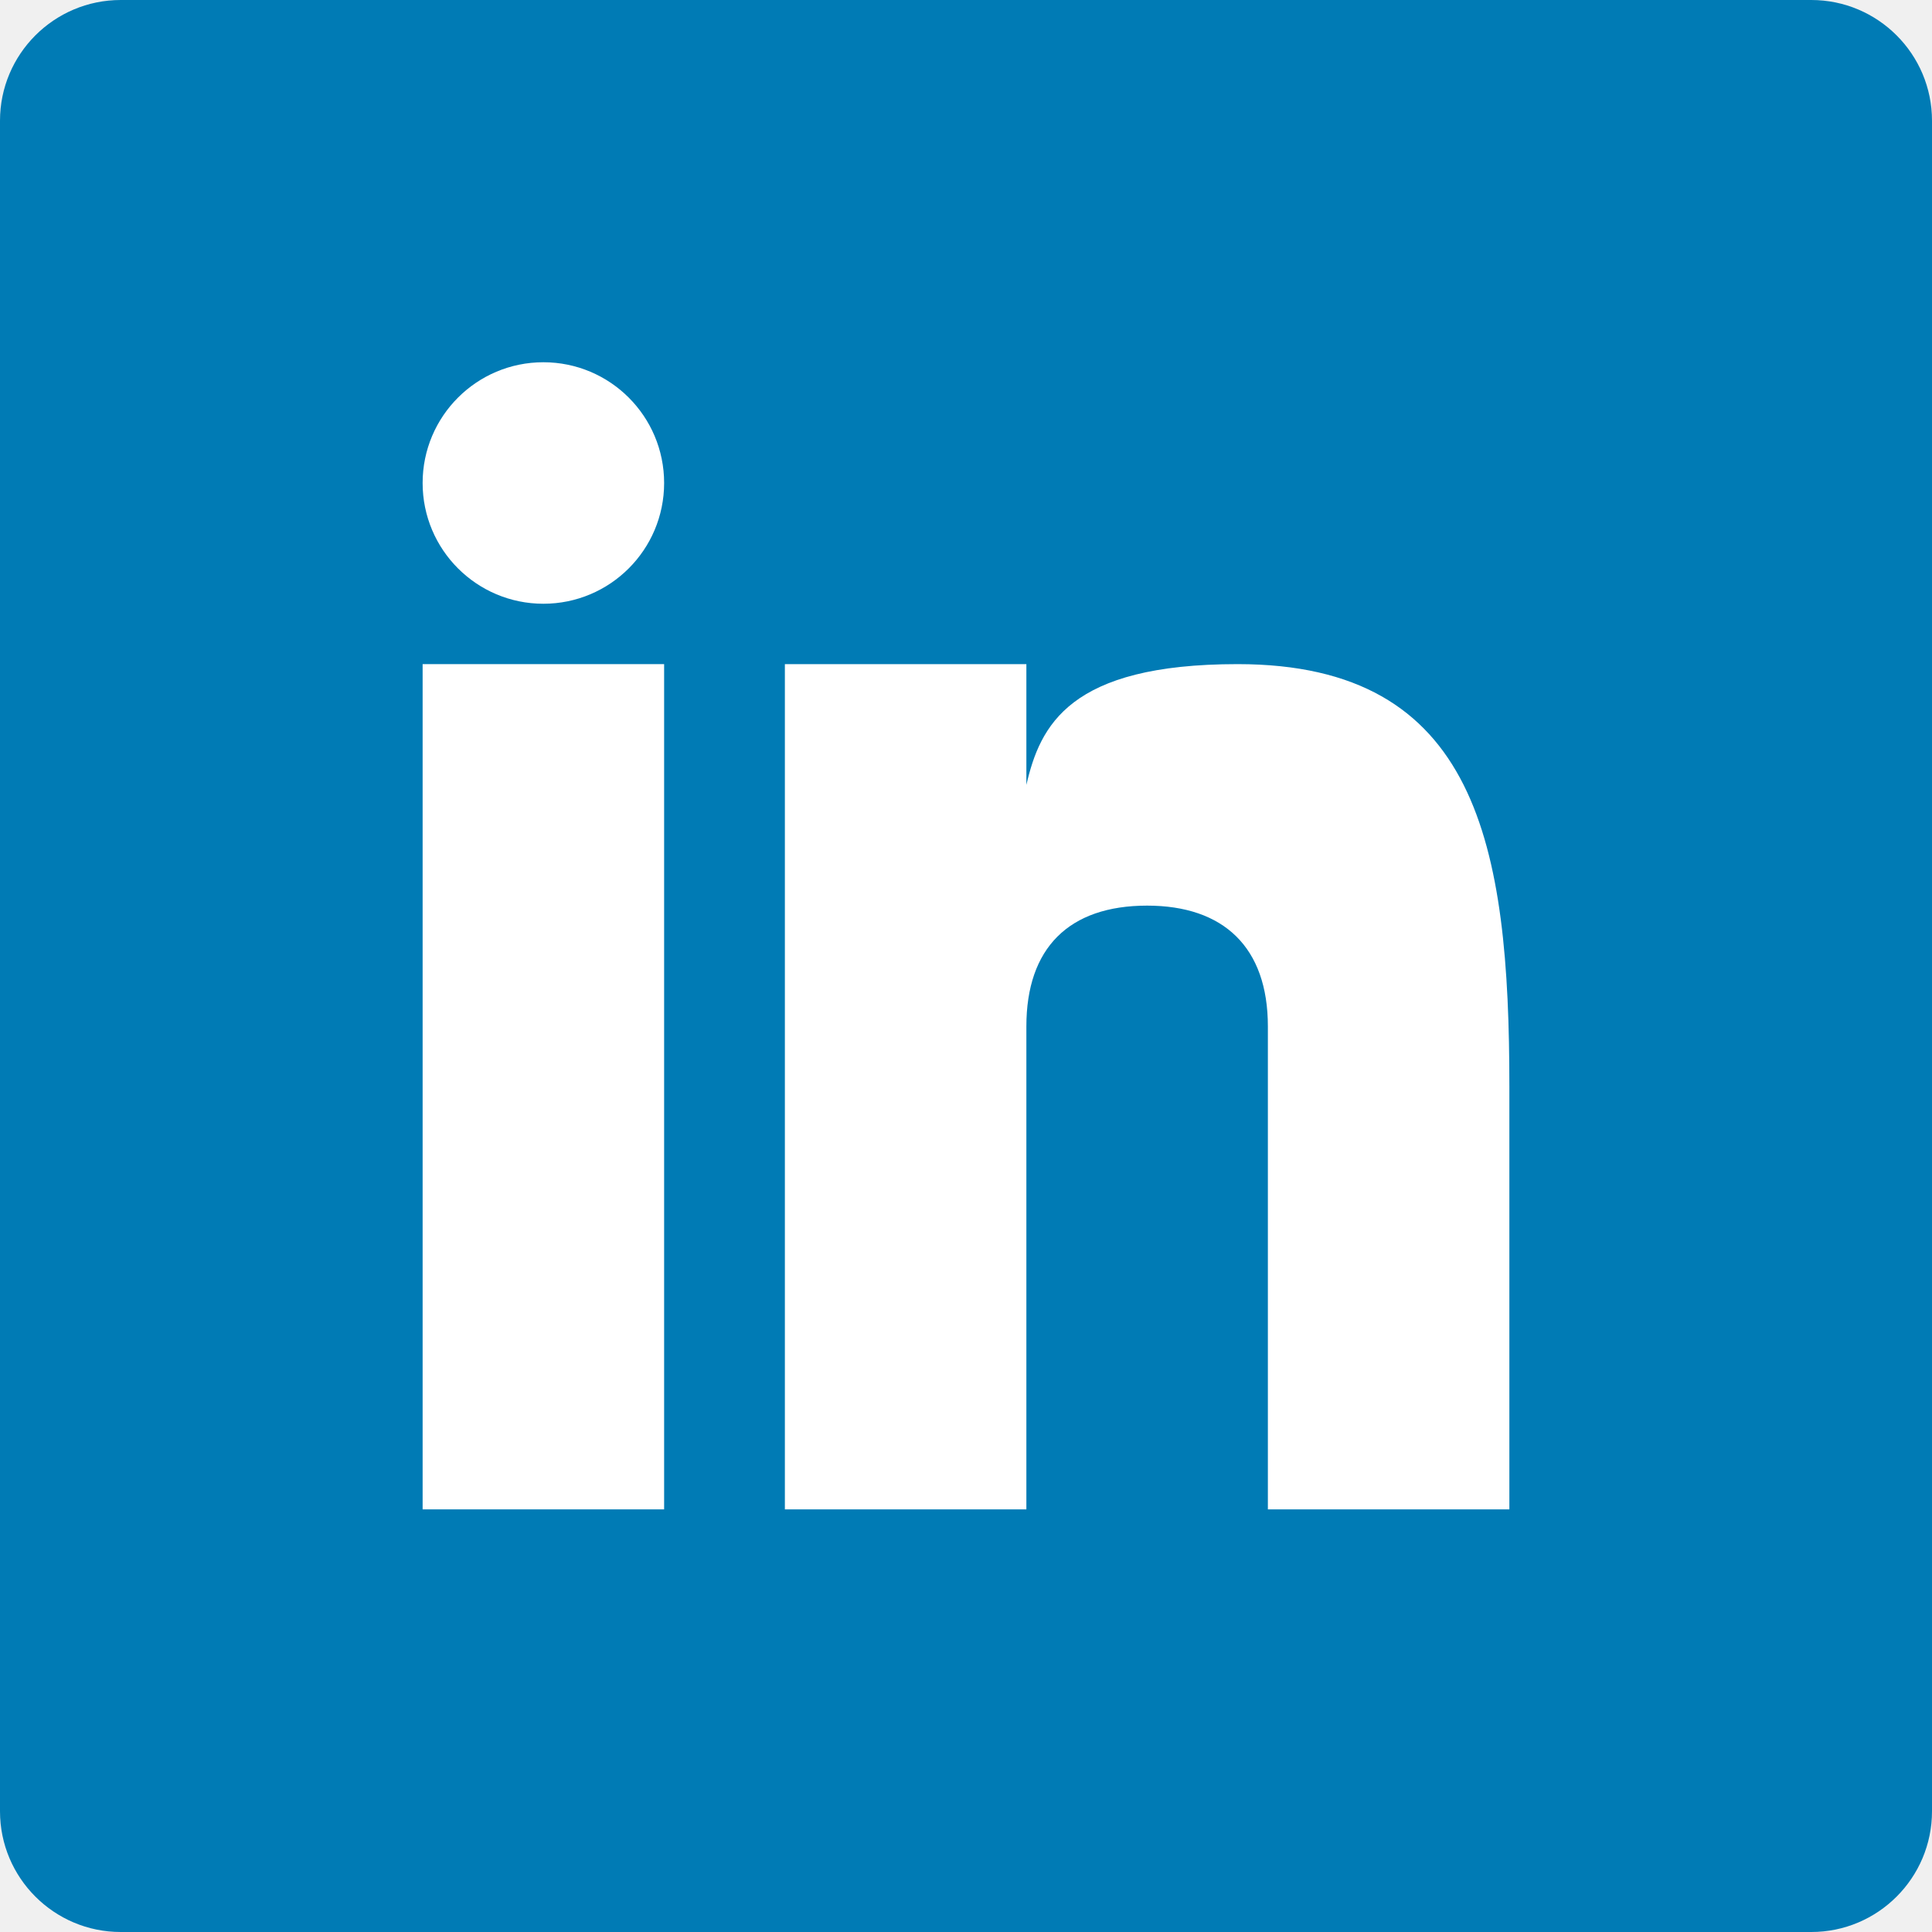
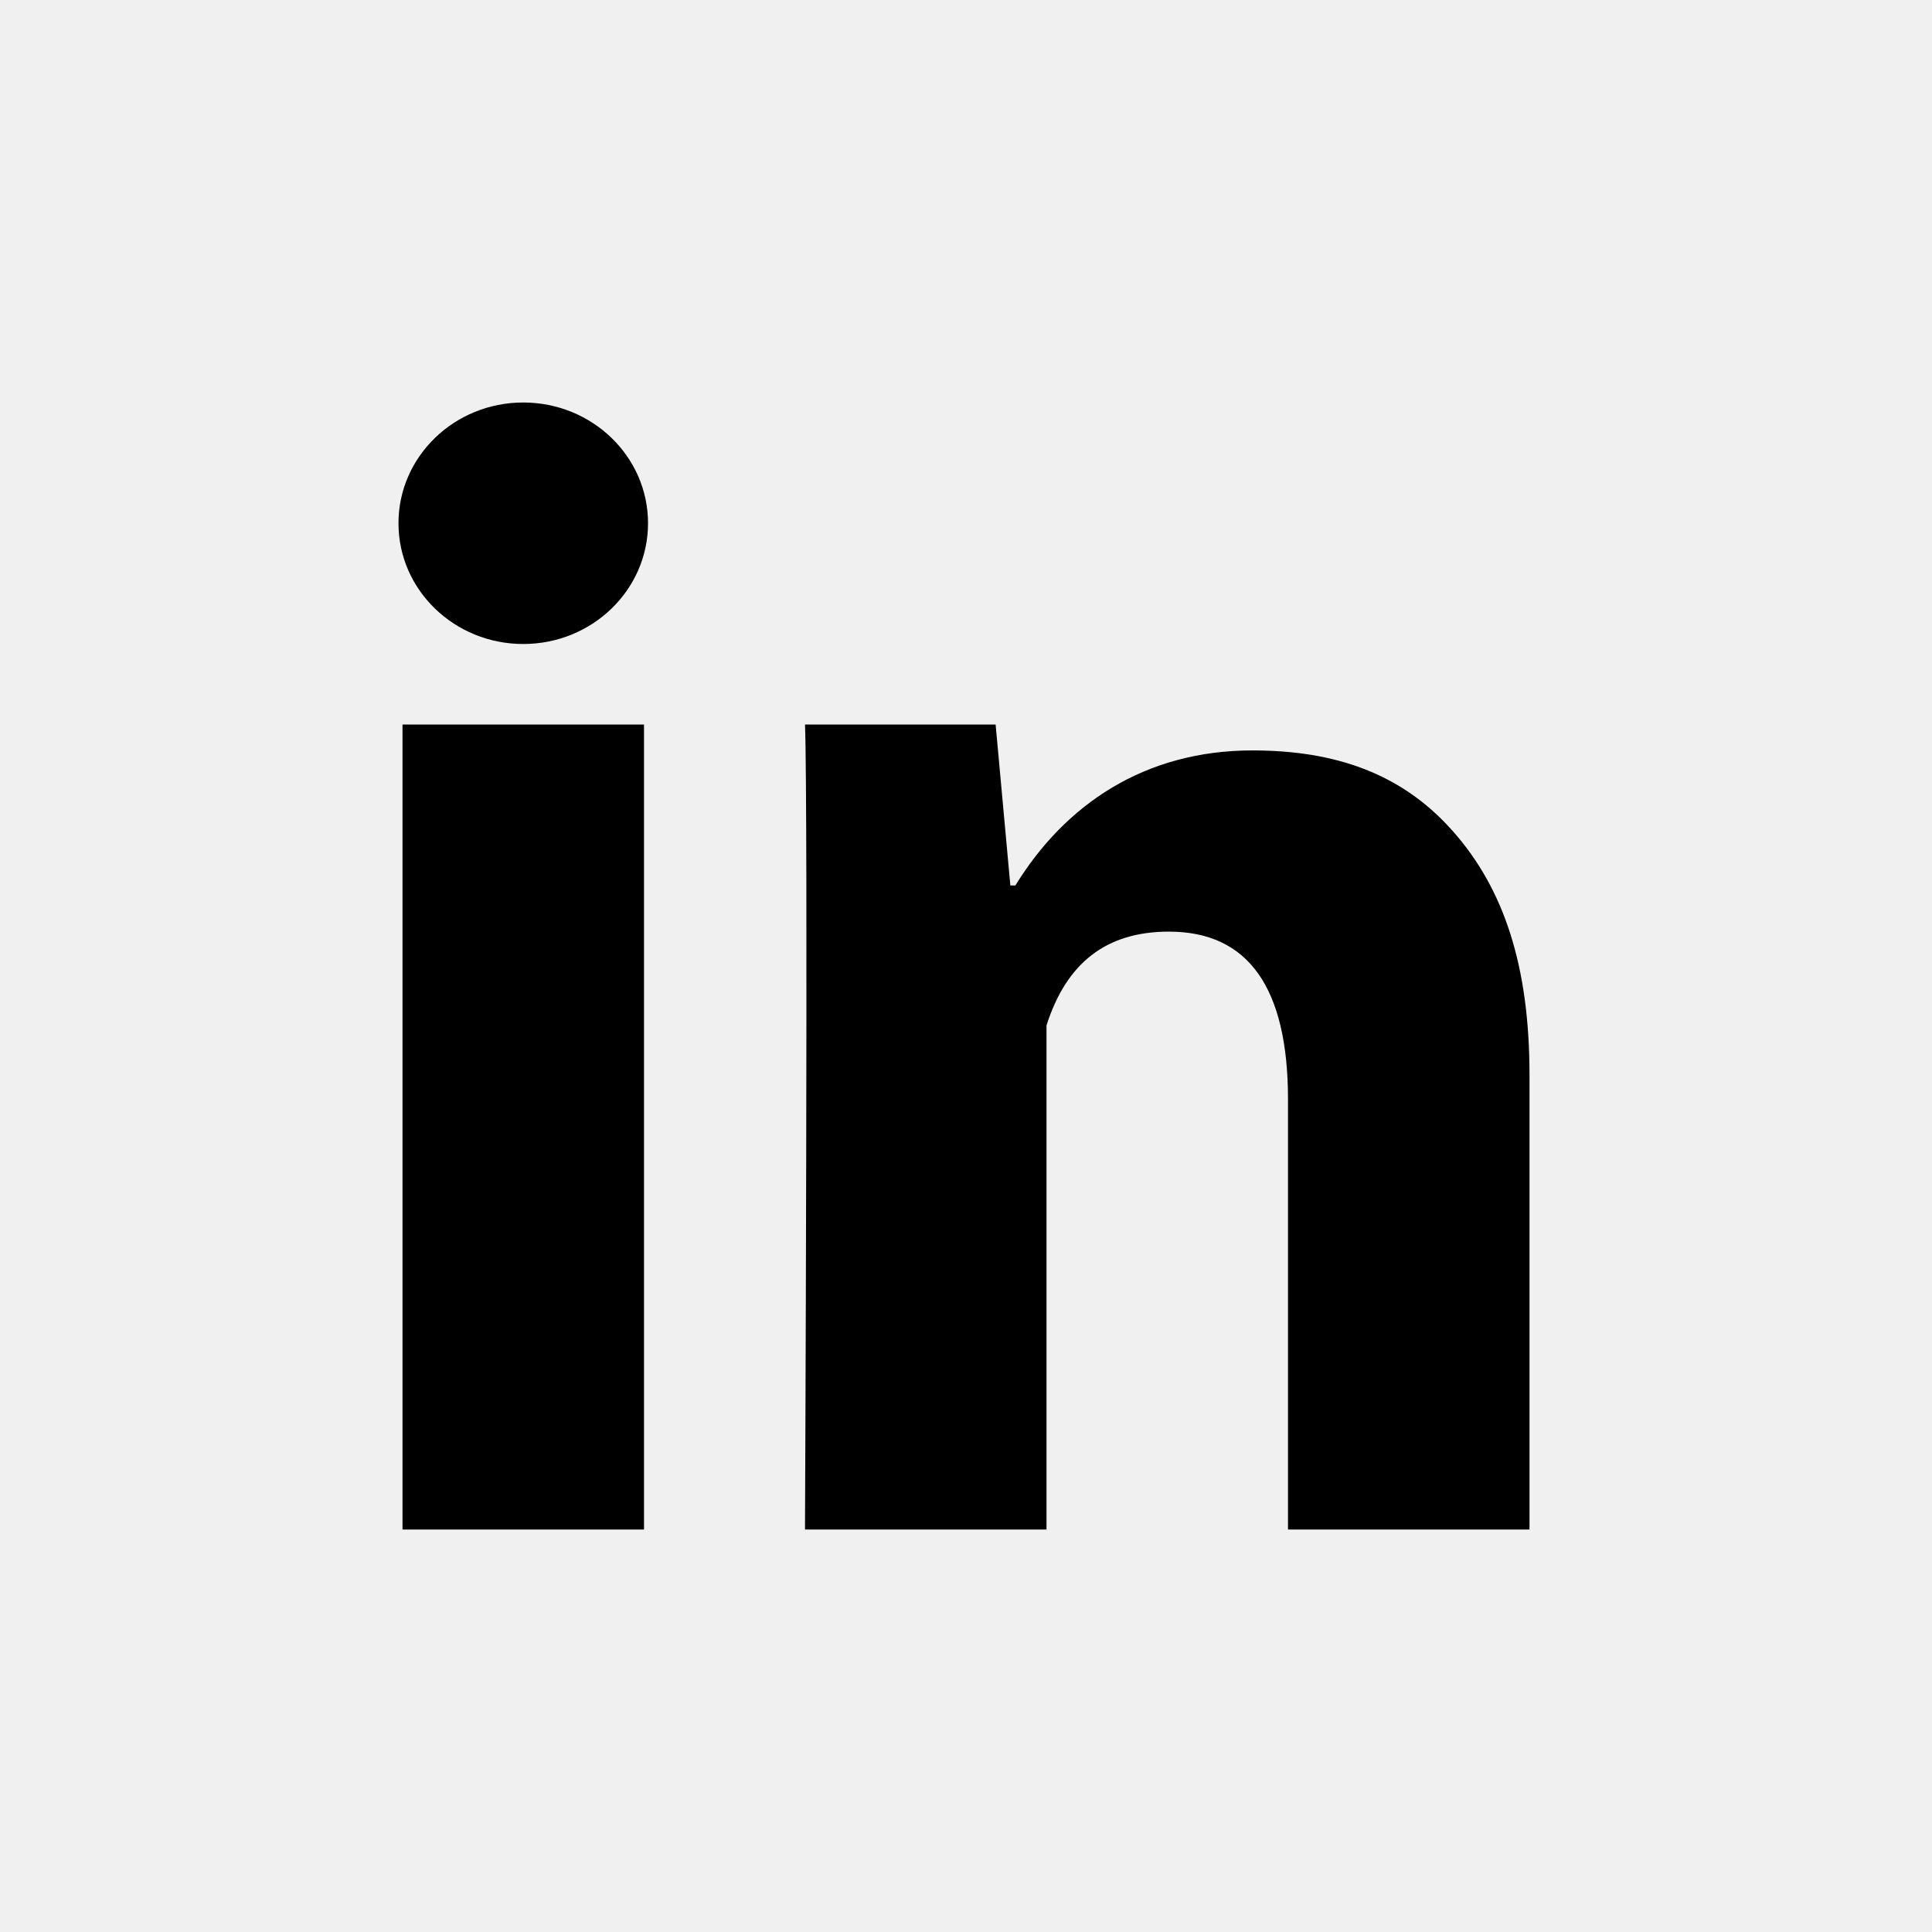
- <svg xmlns="http://www.w3.org/2000/svg" enable-background="new 0 0 32 32" id="Layer_1" version="1.0" viewBox="0 0 32 32" xml:space="preserve">
+ <svg xmlns="http://www.w3.org/2000/svg" baseProfile="tiny" height="24px" id="Layer_1" version="1.2" viewBox="0 0 24 24" width="24px" xml:space="preserve">
  <g>
-     <path d="M32,30c0,1.104-0.896,2-2,2H2c-1.104,0-2-0.896-2-2V2c0-1.104,0.896-2,2-2h28c1.104,0,2,0.896,2,2V30z" fill="#007BB5" />
-     <g>
-       <rect fill="#FFFFFF" height="14" width="4" x="7" y="11" />
-       <path d="M20.499,11c-2.791,0-3.271,1.018-3.499,2v-2h-4v14h4v-8c0-1.297,0.703-2,2-2c1.266,0,2,0.688,2,2v8h4v-7    C25,14,24.479,11,20.499,11z" fill="#FFFFFF" />
-       <circle cx="9" cy="8" fill="#FFFFFF" r="2" />
-     </g>
+     <path d="M8,19H5V9h3V19z M19,19h-3v-5.342c0-1.392-0.496-2.085-1.479-2.085c-0.779,0-1.273,0.388-1.521,1.165C13,14,13,19,13,19h-3   c0,0,0.04-9,0-10h2.368l0.183,2h0.062c0.615-1,1.598-1.678,2.946-1.678c1.025,0,1.854,0.285,2.487,1.001   C18.683,11.04,19,12.002,19,13.353V19z" />
  </g>
-   <g />
-   <g />
-   <g />
-   <g />
-   <g />
-   <g />
+   <g>
+     <ellipse cx="6.5" cy="6.5" rx="1.55" ry="1.5" />
+   </g>
</svg>
